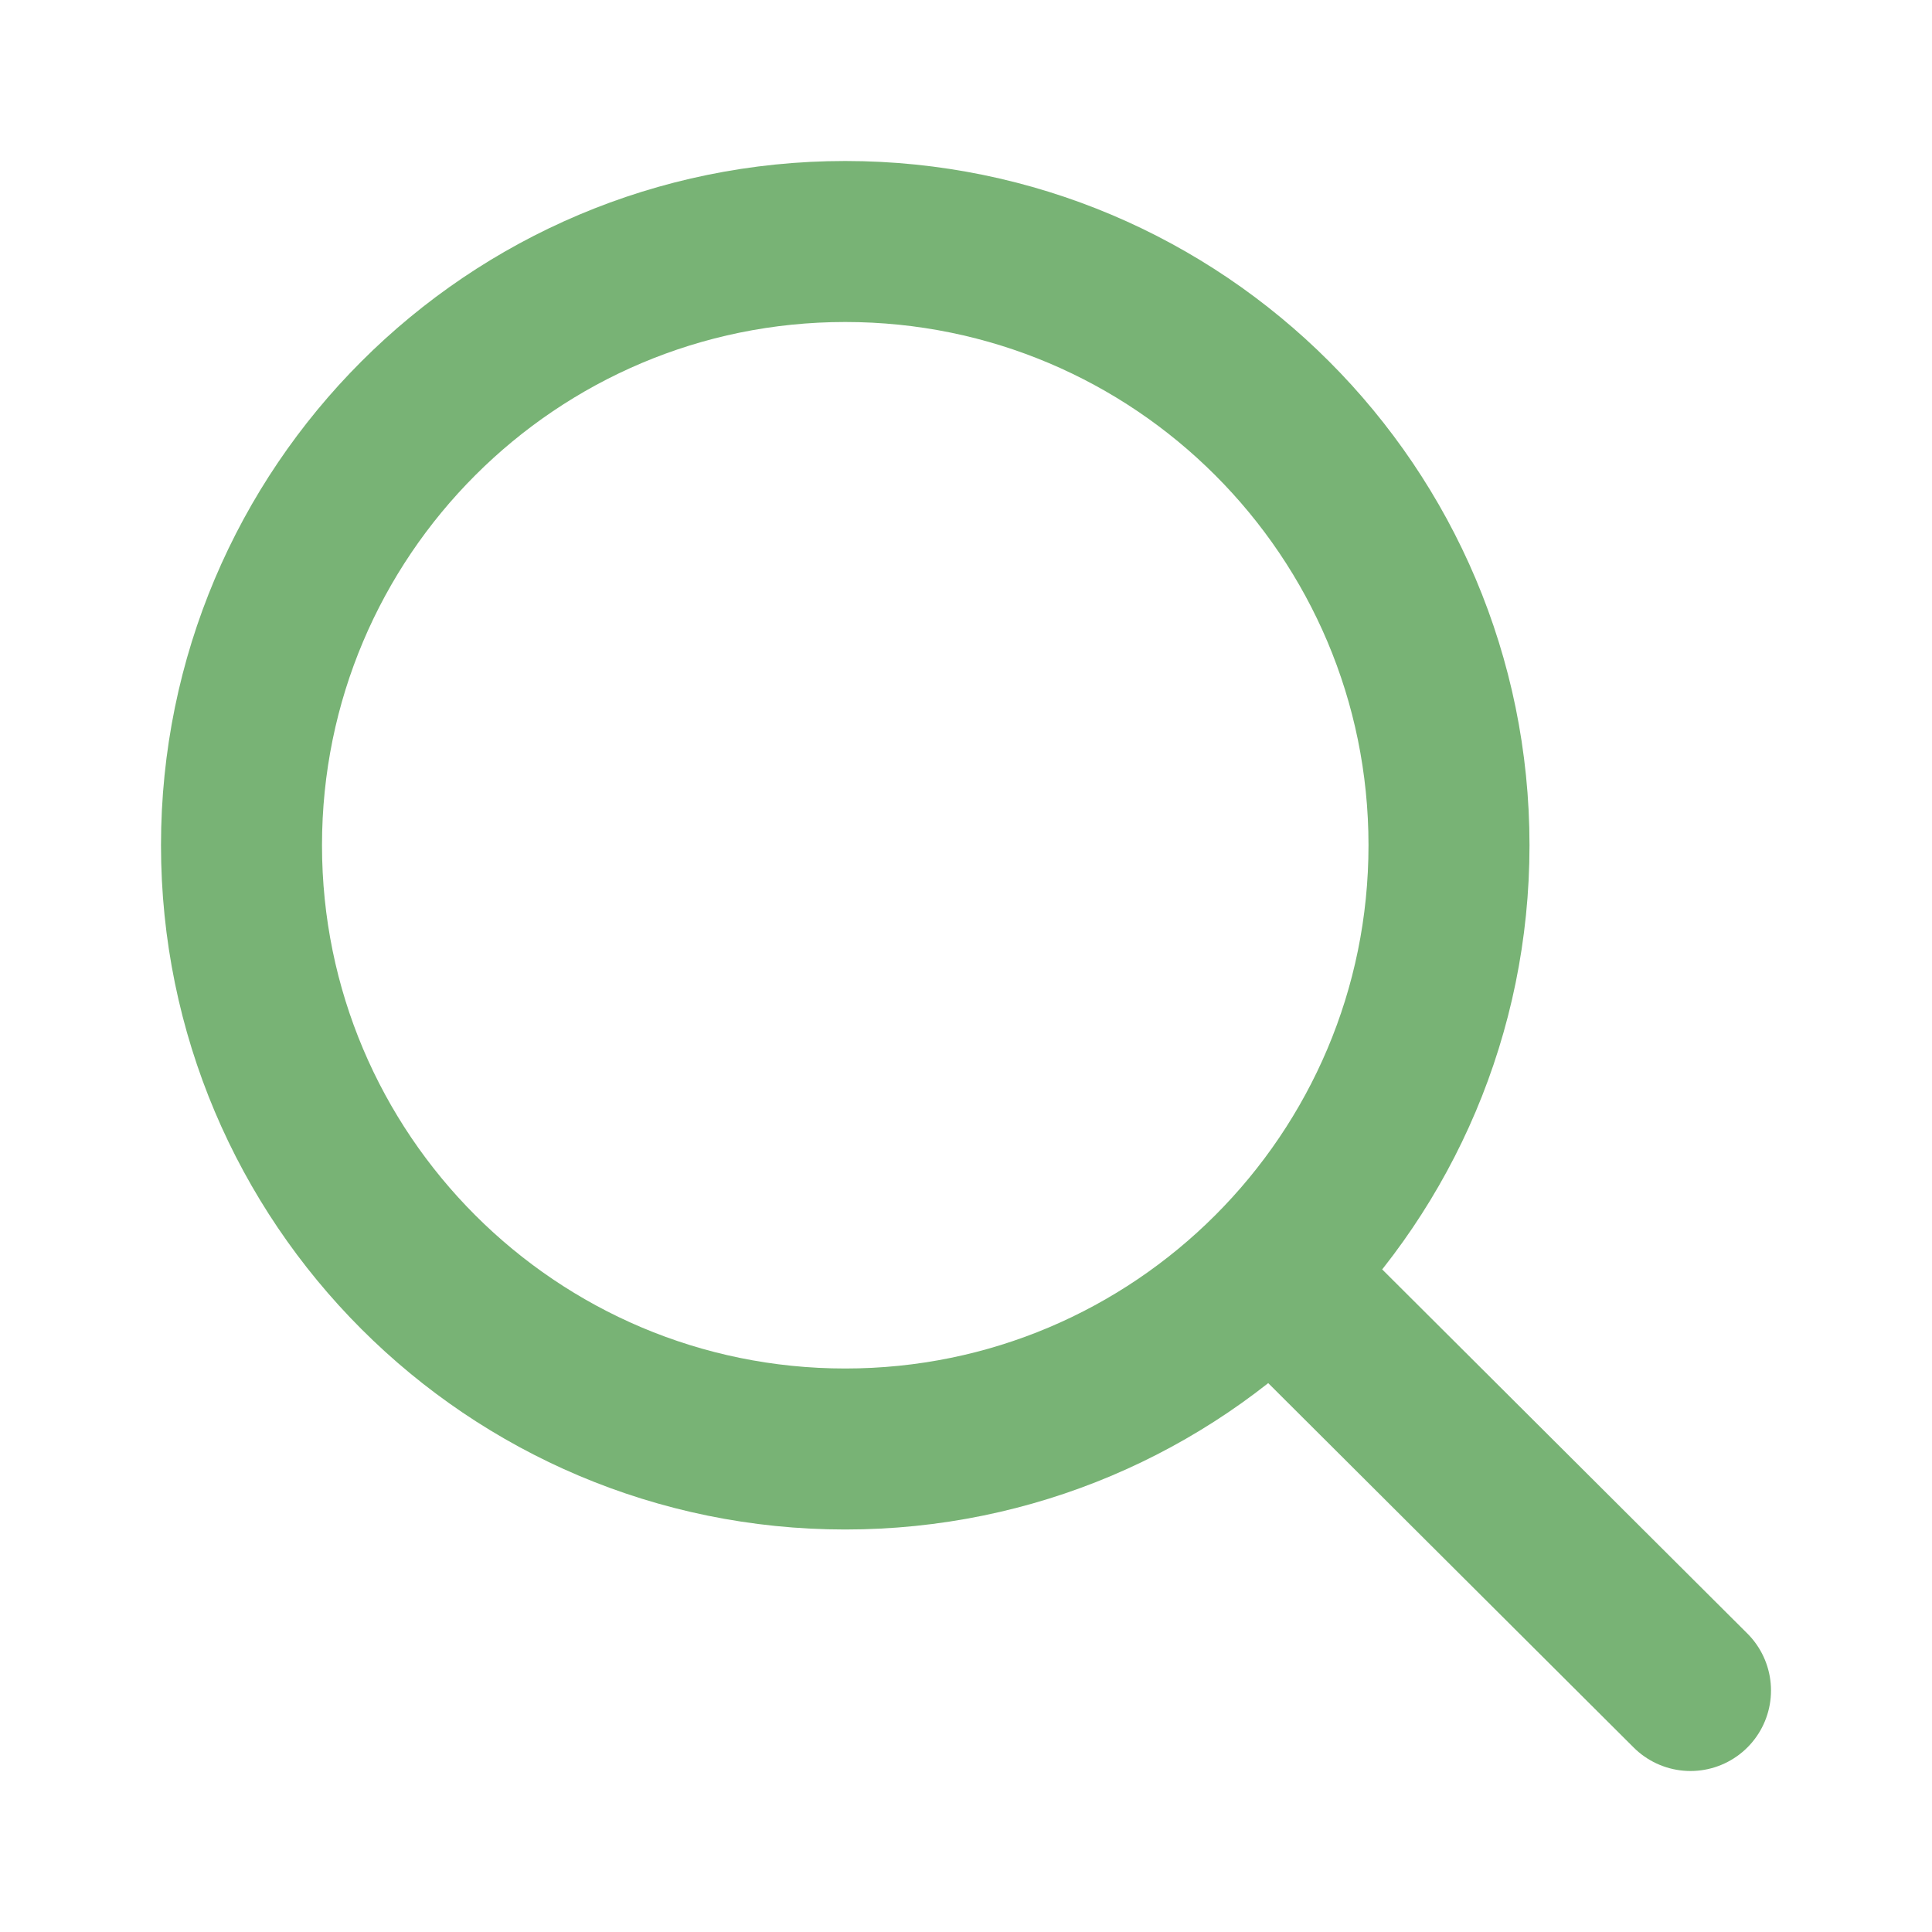
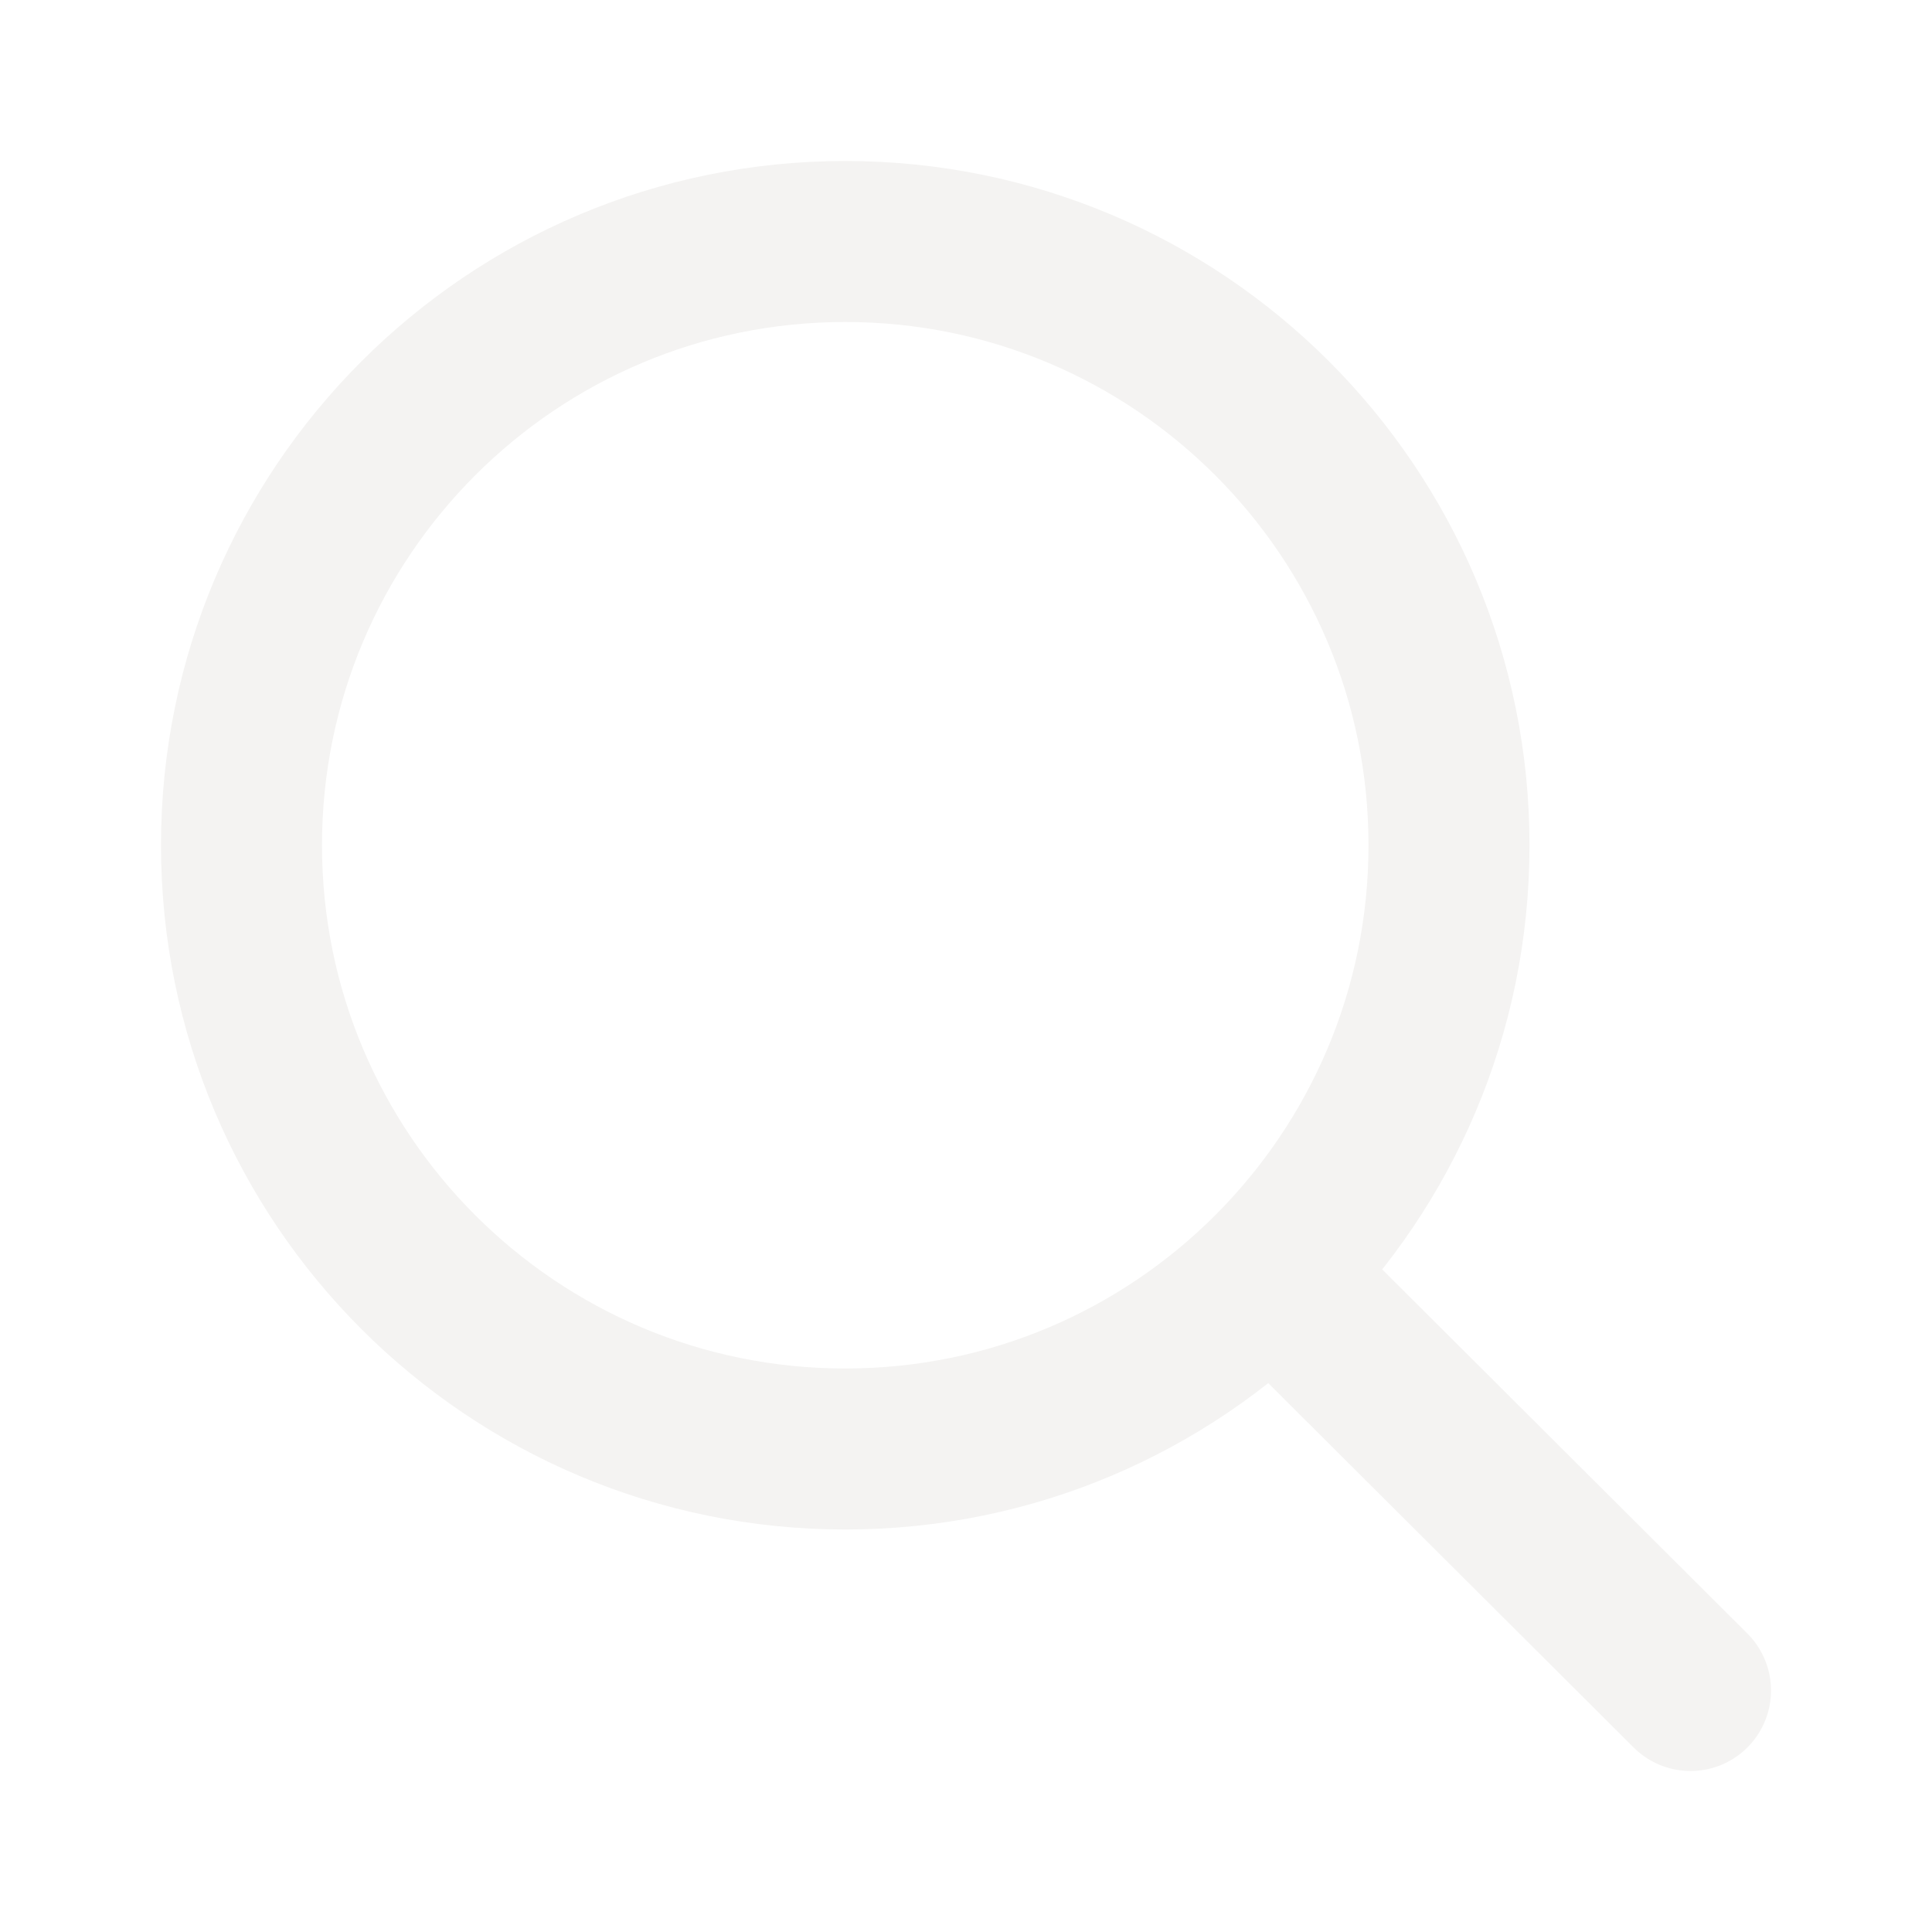
<svg xmlns="http://www.w3.org/2000/svg" width="800px" height="800px" viewBox="0 0 24 24" fill="none">
  <g id="SVGRepo_bgCarrier" stroke-width="0" />
  <g id="SVGRepo_tracerCarrier" stroke-linecap="round" stroke-linejoin="round" />
  <g id="SVGRepo_iconCarrier">
-     <path d="M15.796 15.811L21 21M18 10.5C18 14.642 14.642 18 10.5 18C6.358 18 3 14.642 3 10.5C3 6.358 6.358 3 10.5 3C14.642 3 18 6.358 18 10.5Z" stroke="#78b375" stroke-width="2" stroke-linecap="round" stroke-linejoin="round" />
+     <path d="M15.796 15.811L21 21M18 10.5C18 14.642 14.642 18 10.5 18C6.358 18 3 14.642 3 10.5C3 6.358 6.358 3 10.5 3C14.642 3 18 6.358 18 10.5Z" stroke="#f4f3f2" stroke-width="2" stroke-linecap="round" stroke-linejoin="round" />
  </g>
</svg>
